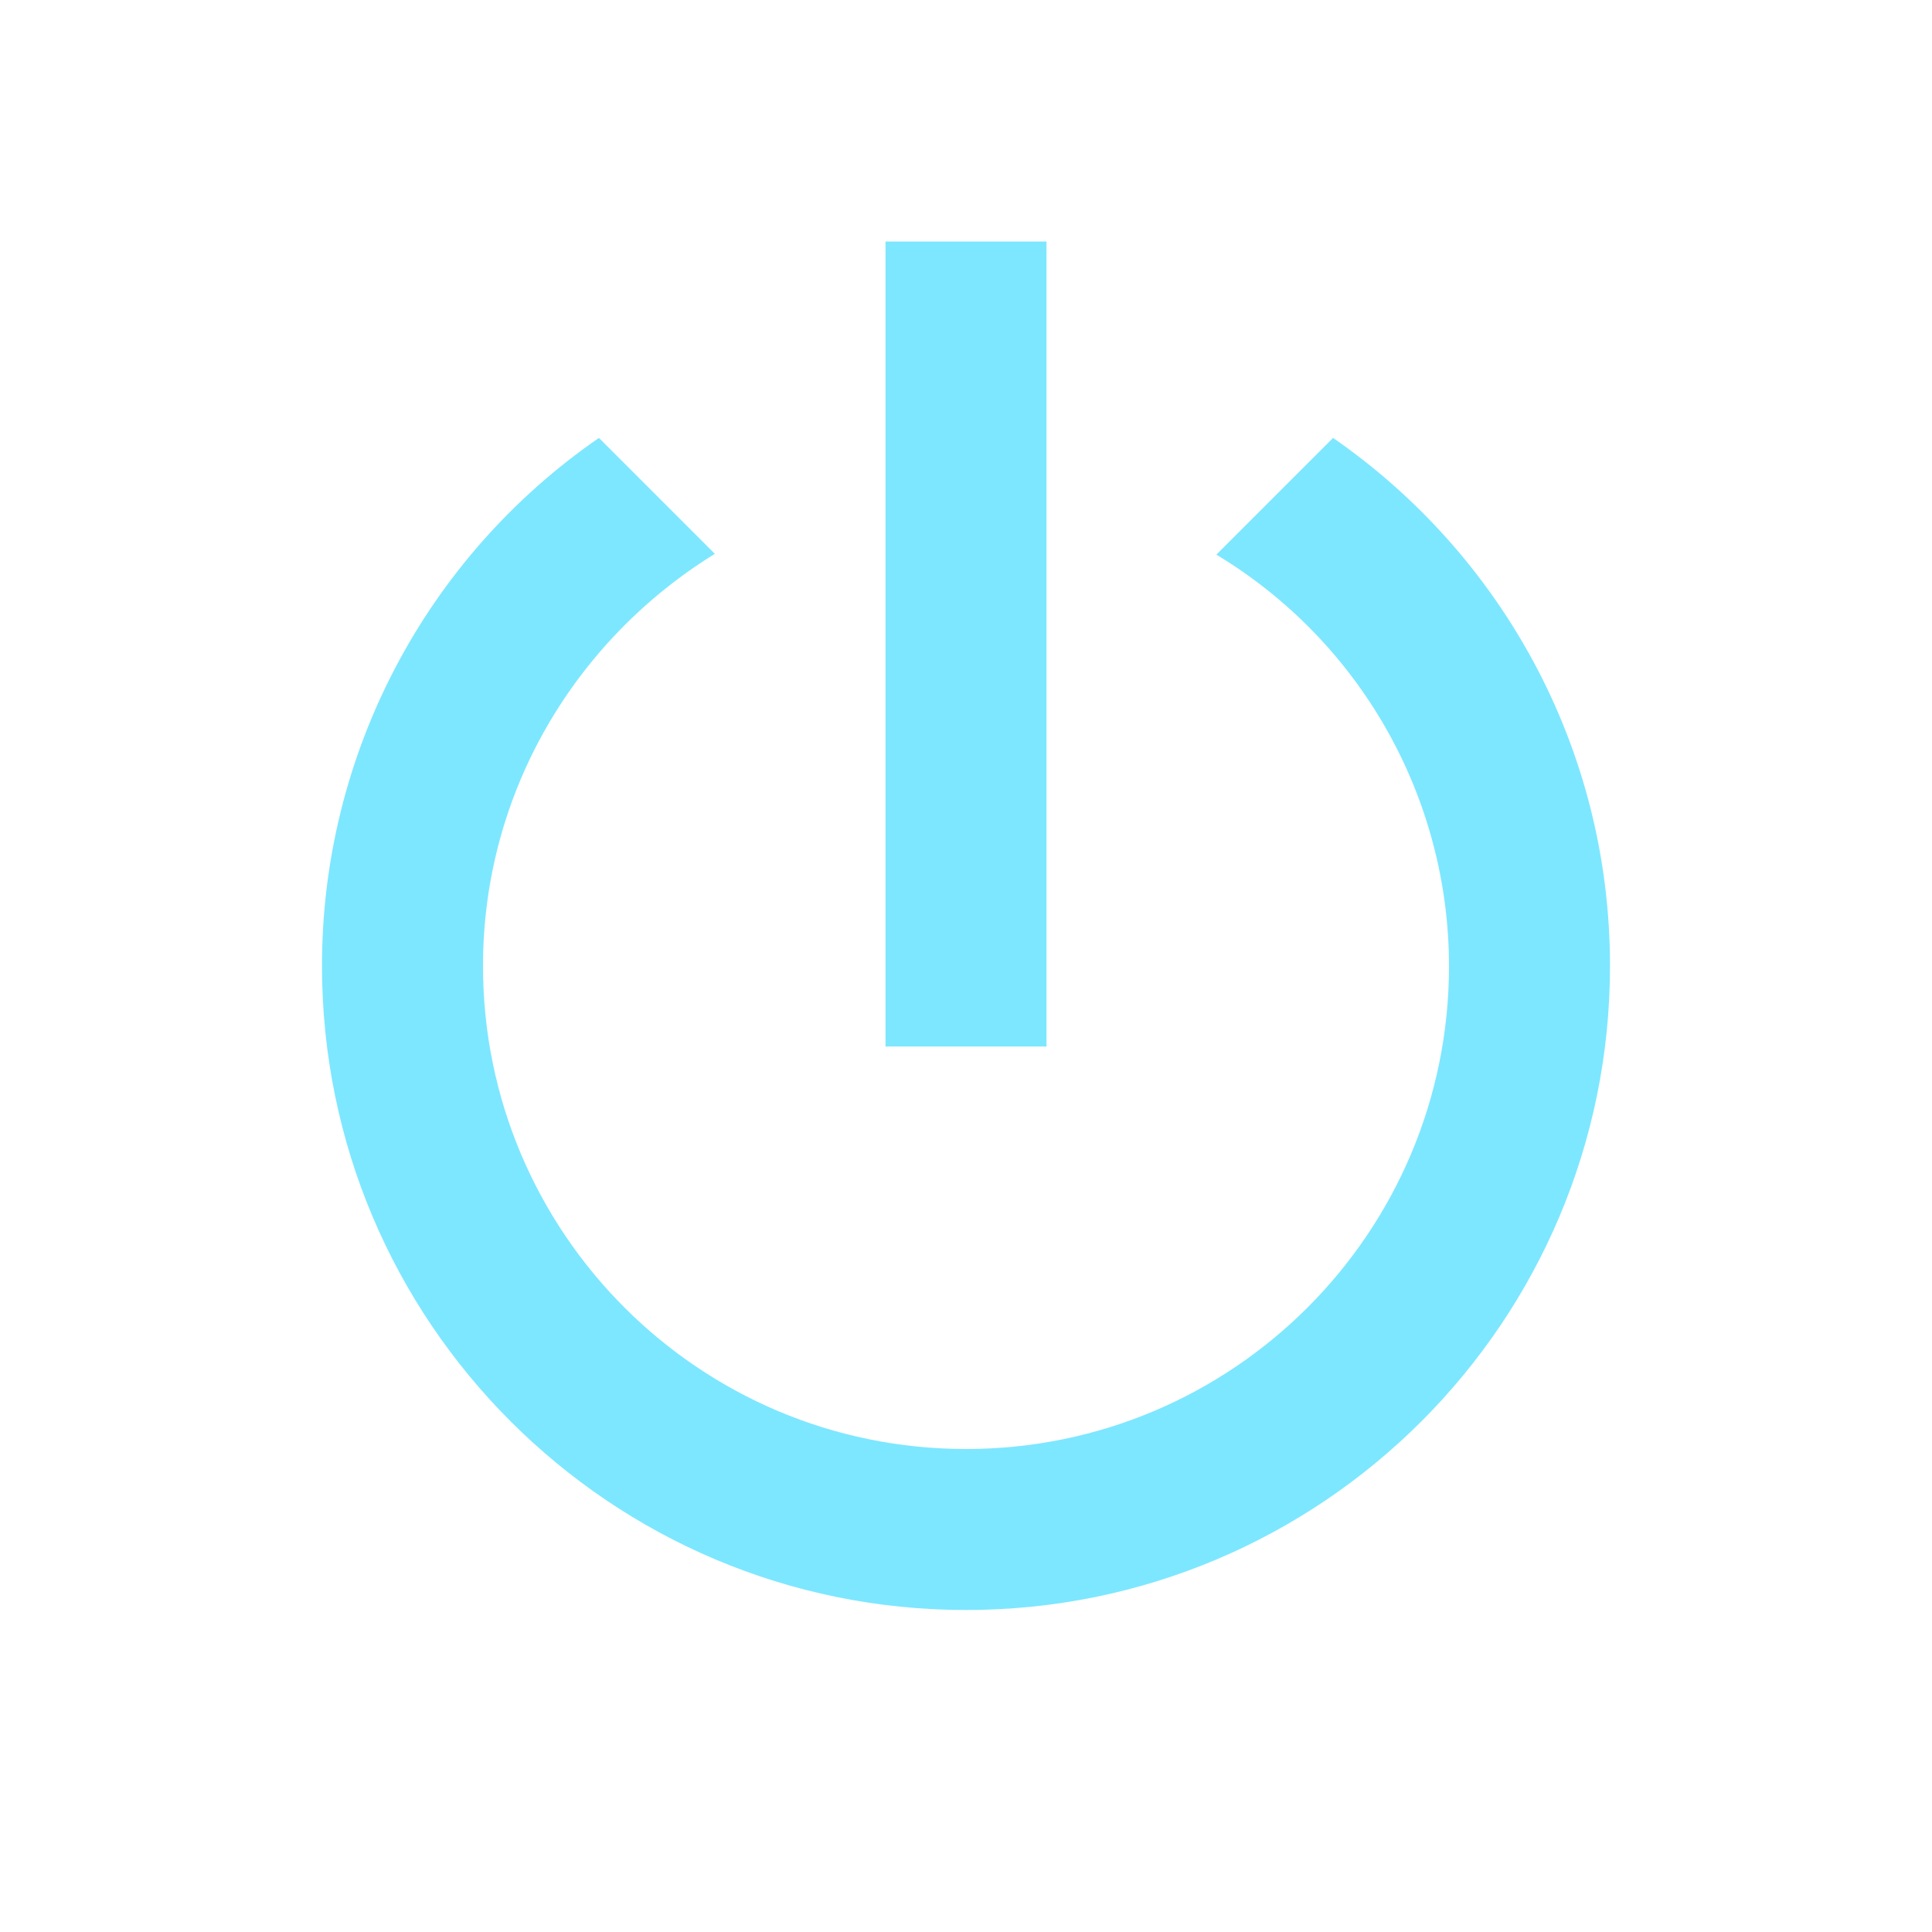
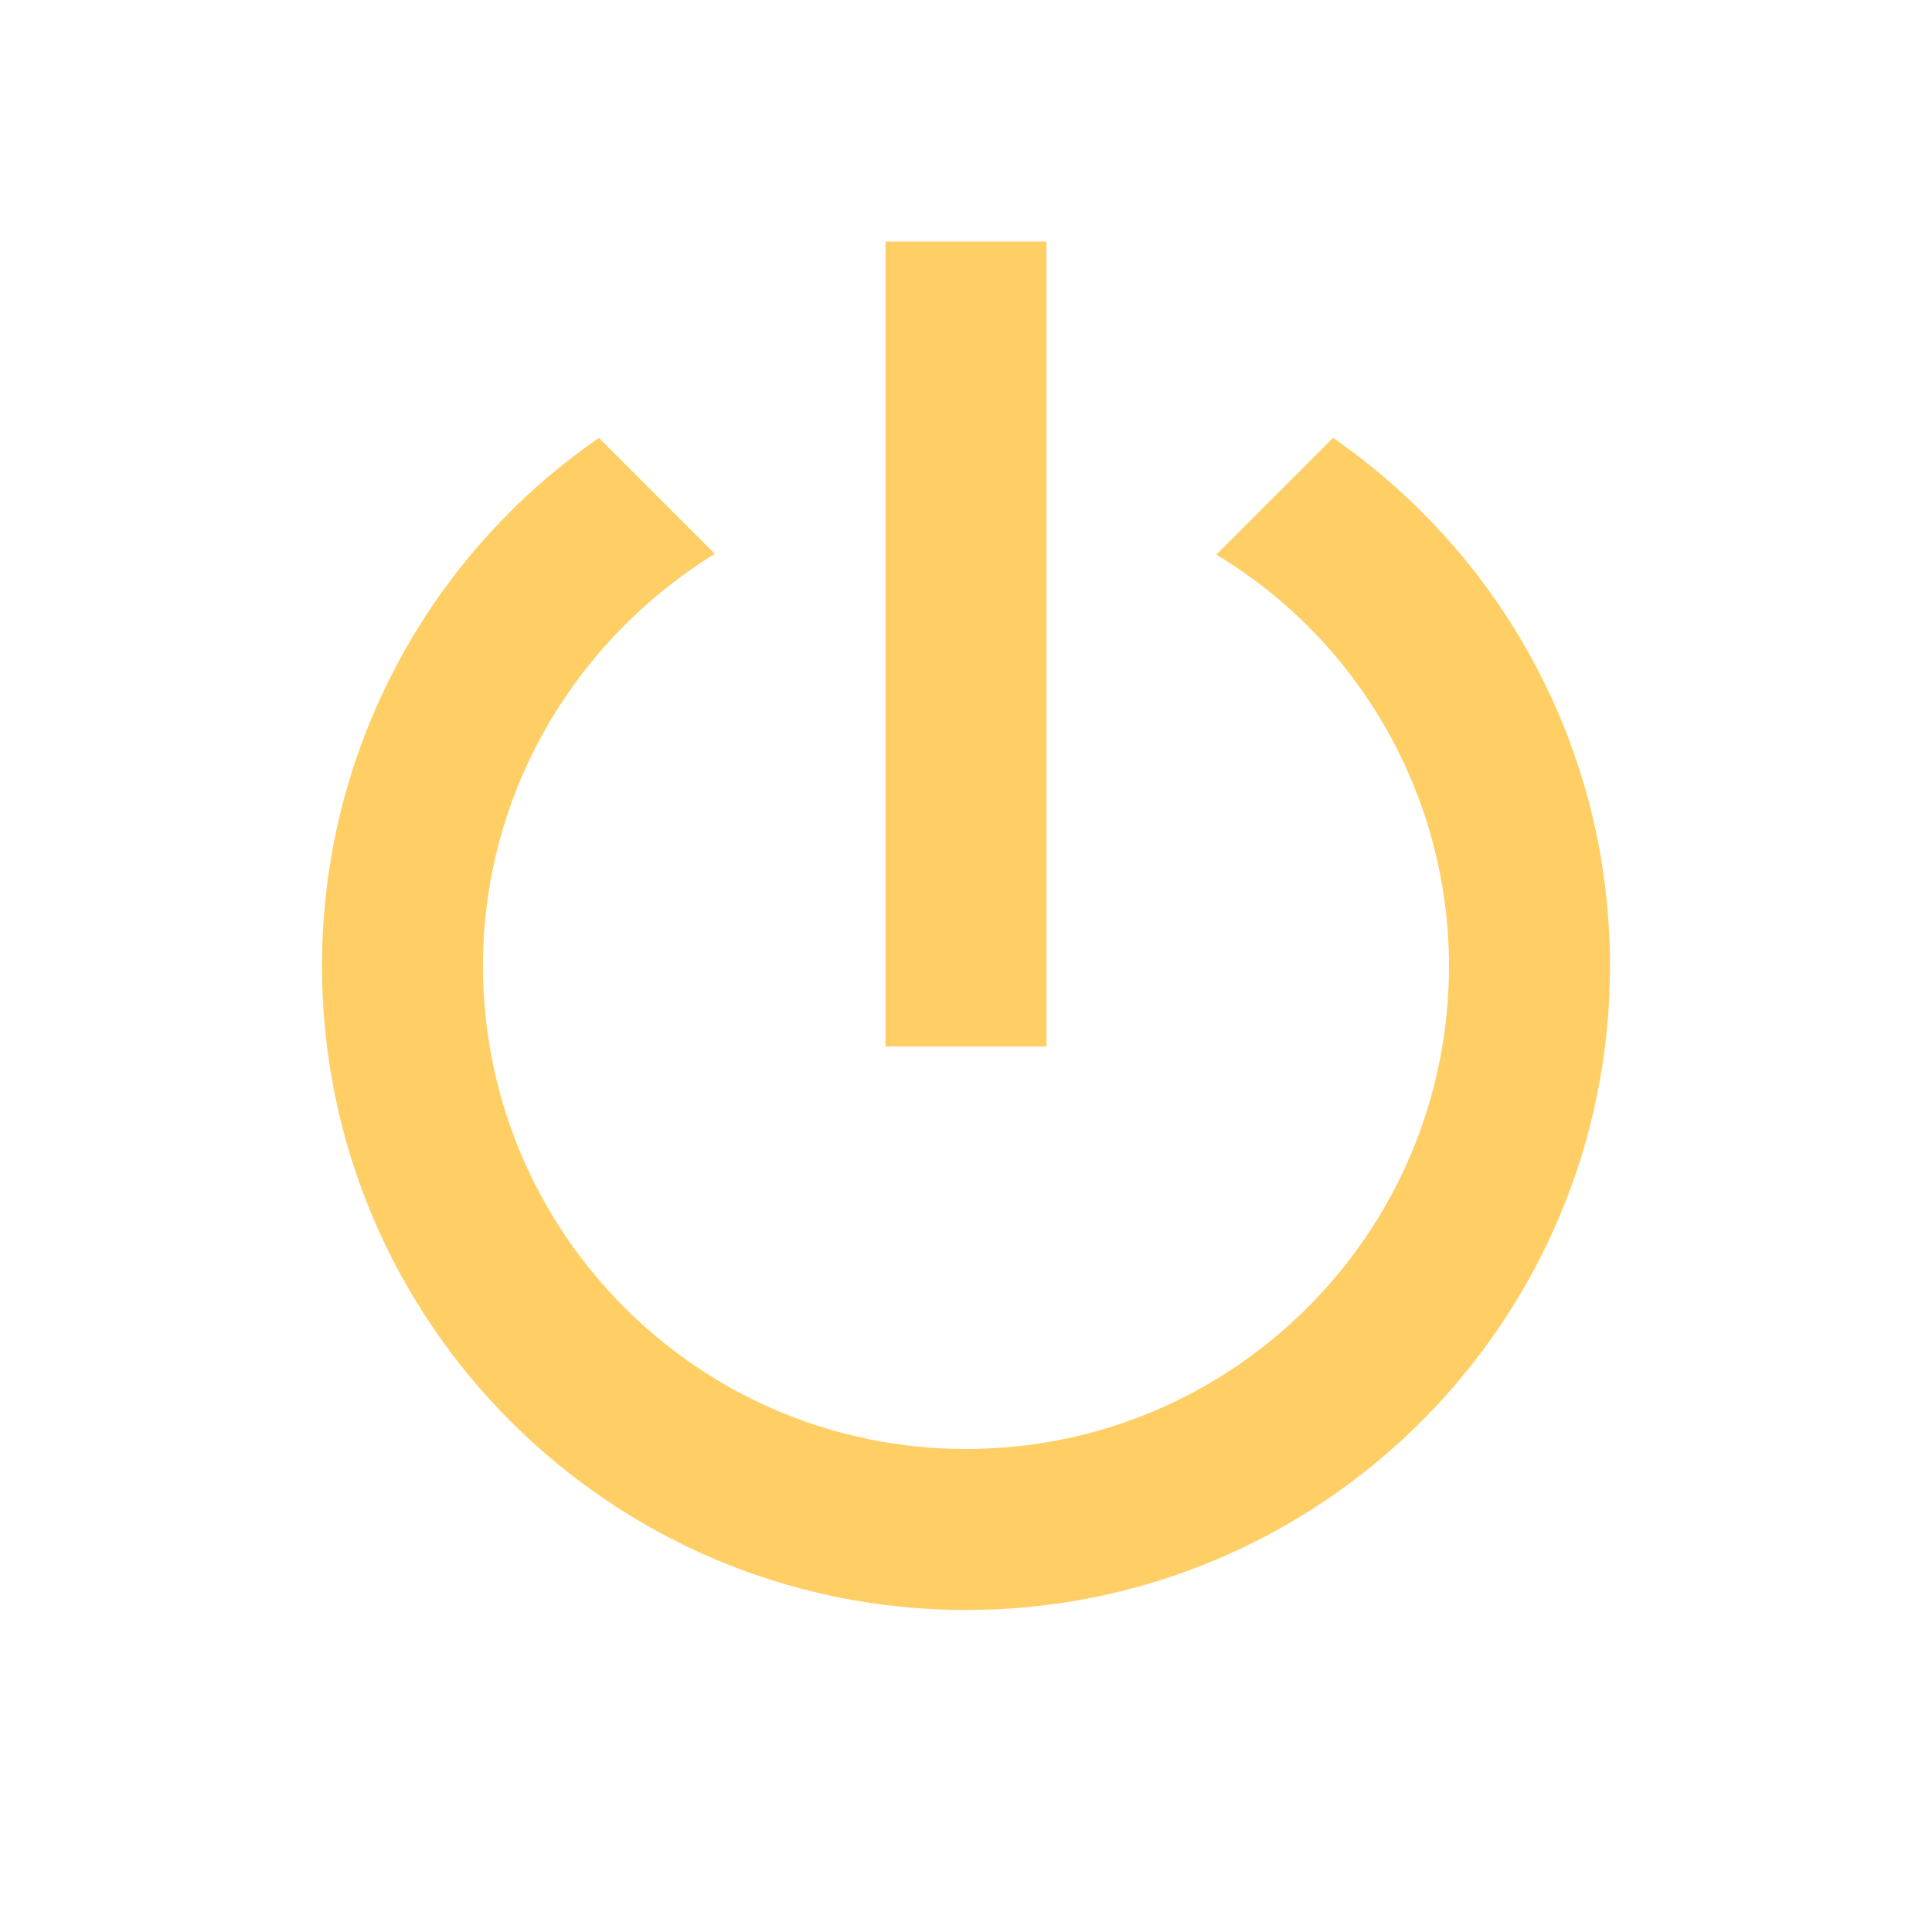
<svg xmlns="http://www.w3.org/2000/svg" width="1em" height="1em" viewBox="0 0 24 24">
-   <path fill="#7DE7FF" d="m16.56 5.44l-1.45 1.45A5.97 5.97 0 0 1 18 12a6 6 0 0 1-6 6a6 6 0 0 1-6-6c0-2.17 1.16-4.06 2.88-5.12L7.44 5.44A7.96 7.96 0 0 0 4 12a8 8 0 0 0 8 8a8 8 0 0 0 8-8c0-2.72-1.36-5.12-3.44-6.56M13 3h-2v10h2" />
+   <path fill="#FFCE64" d="m16.56 5.44l-1.45 1.45A5.97 5.97 0 0 1 18 12a6 6 0 0 1-6 6a6 6 0 0 1-6-6c0-2.17 1.16-4.06 2.88-5.12L7.44 5.44A7.96 7.96 0 0 0 4 12a8 8 0 0 0 8 8a8 8 0 0 0 8-8c0-2.72-1.36-5.12-3.44-6.56M13 3h-2v10h2" />
</svg>
